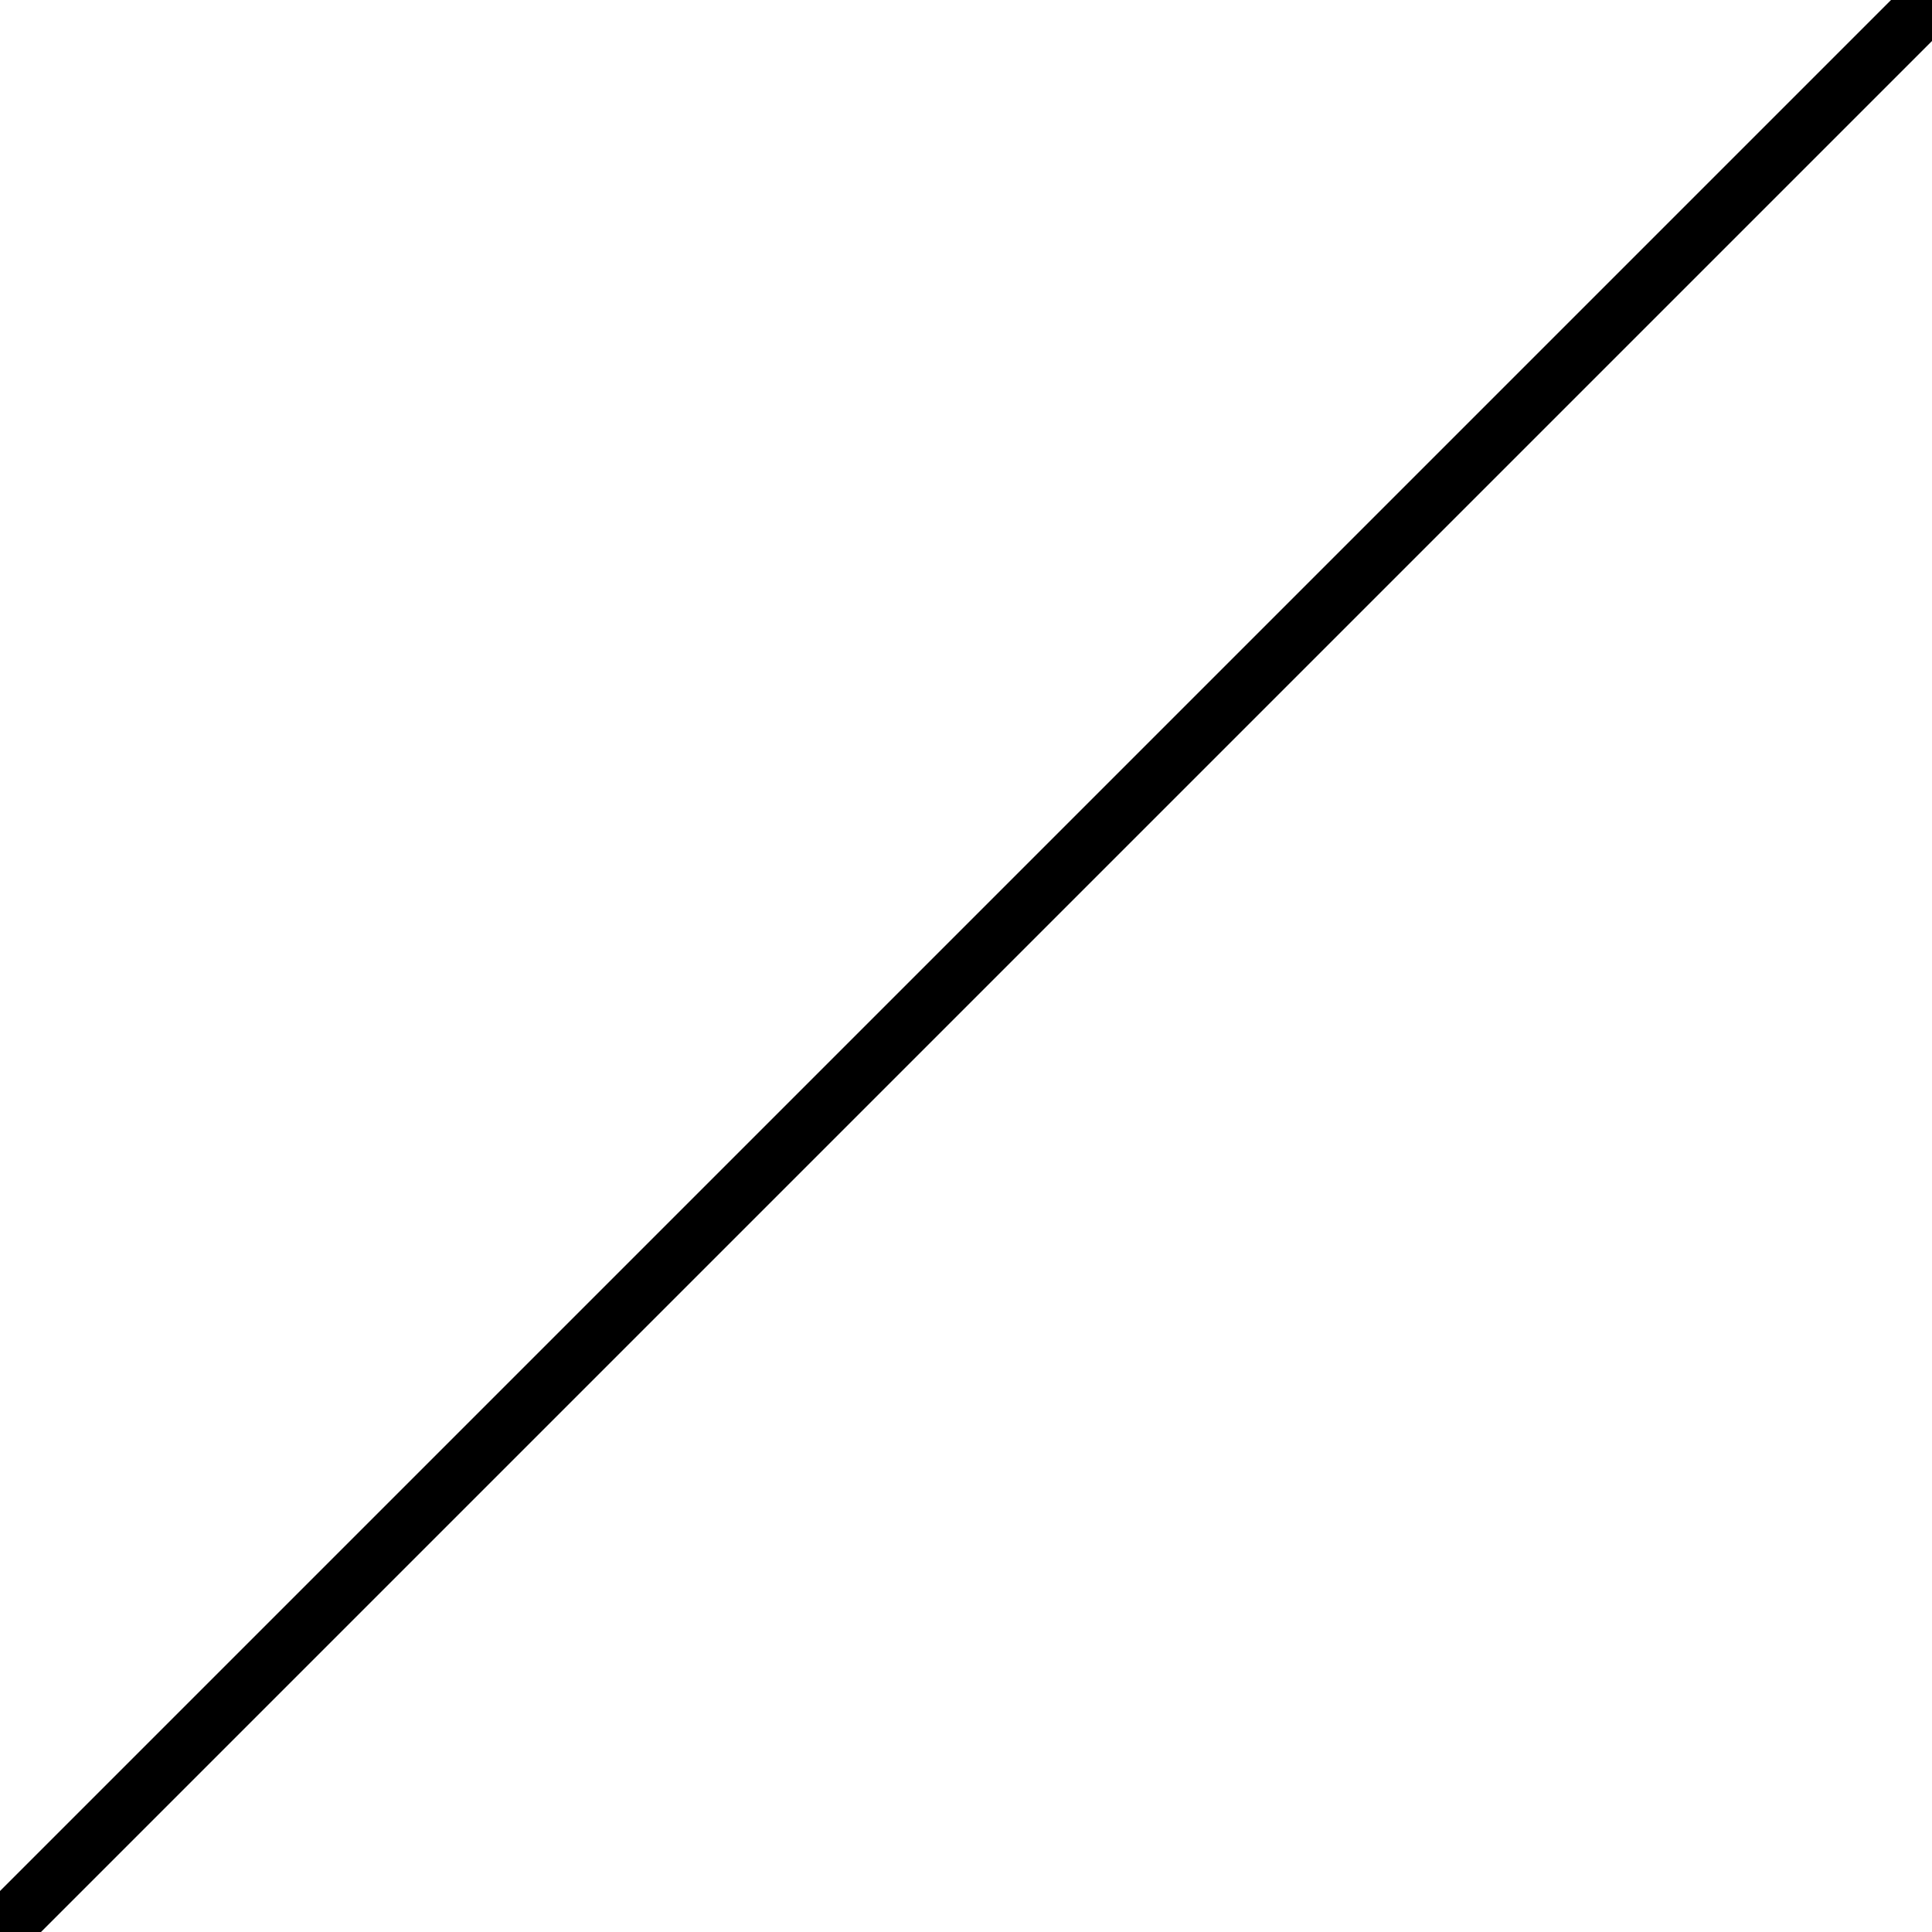
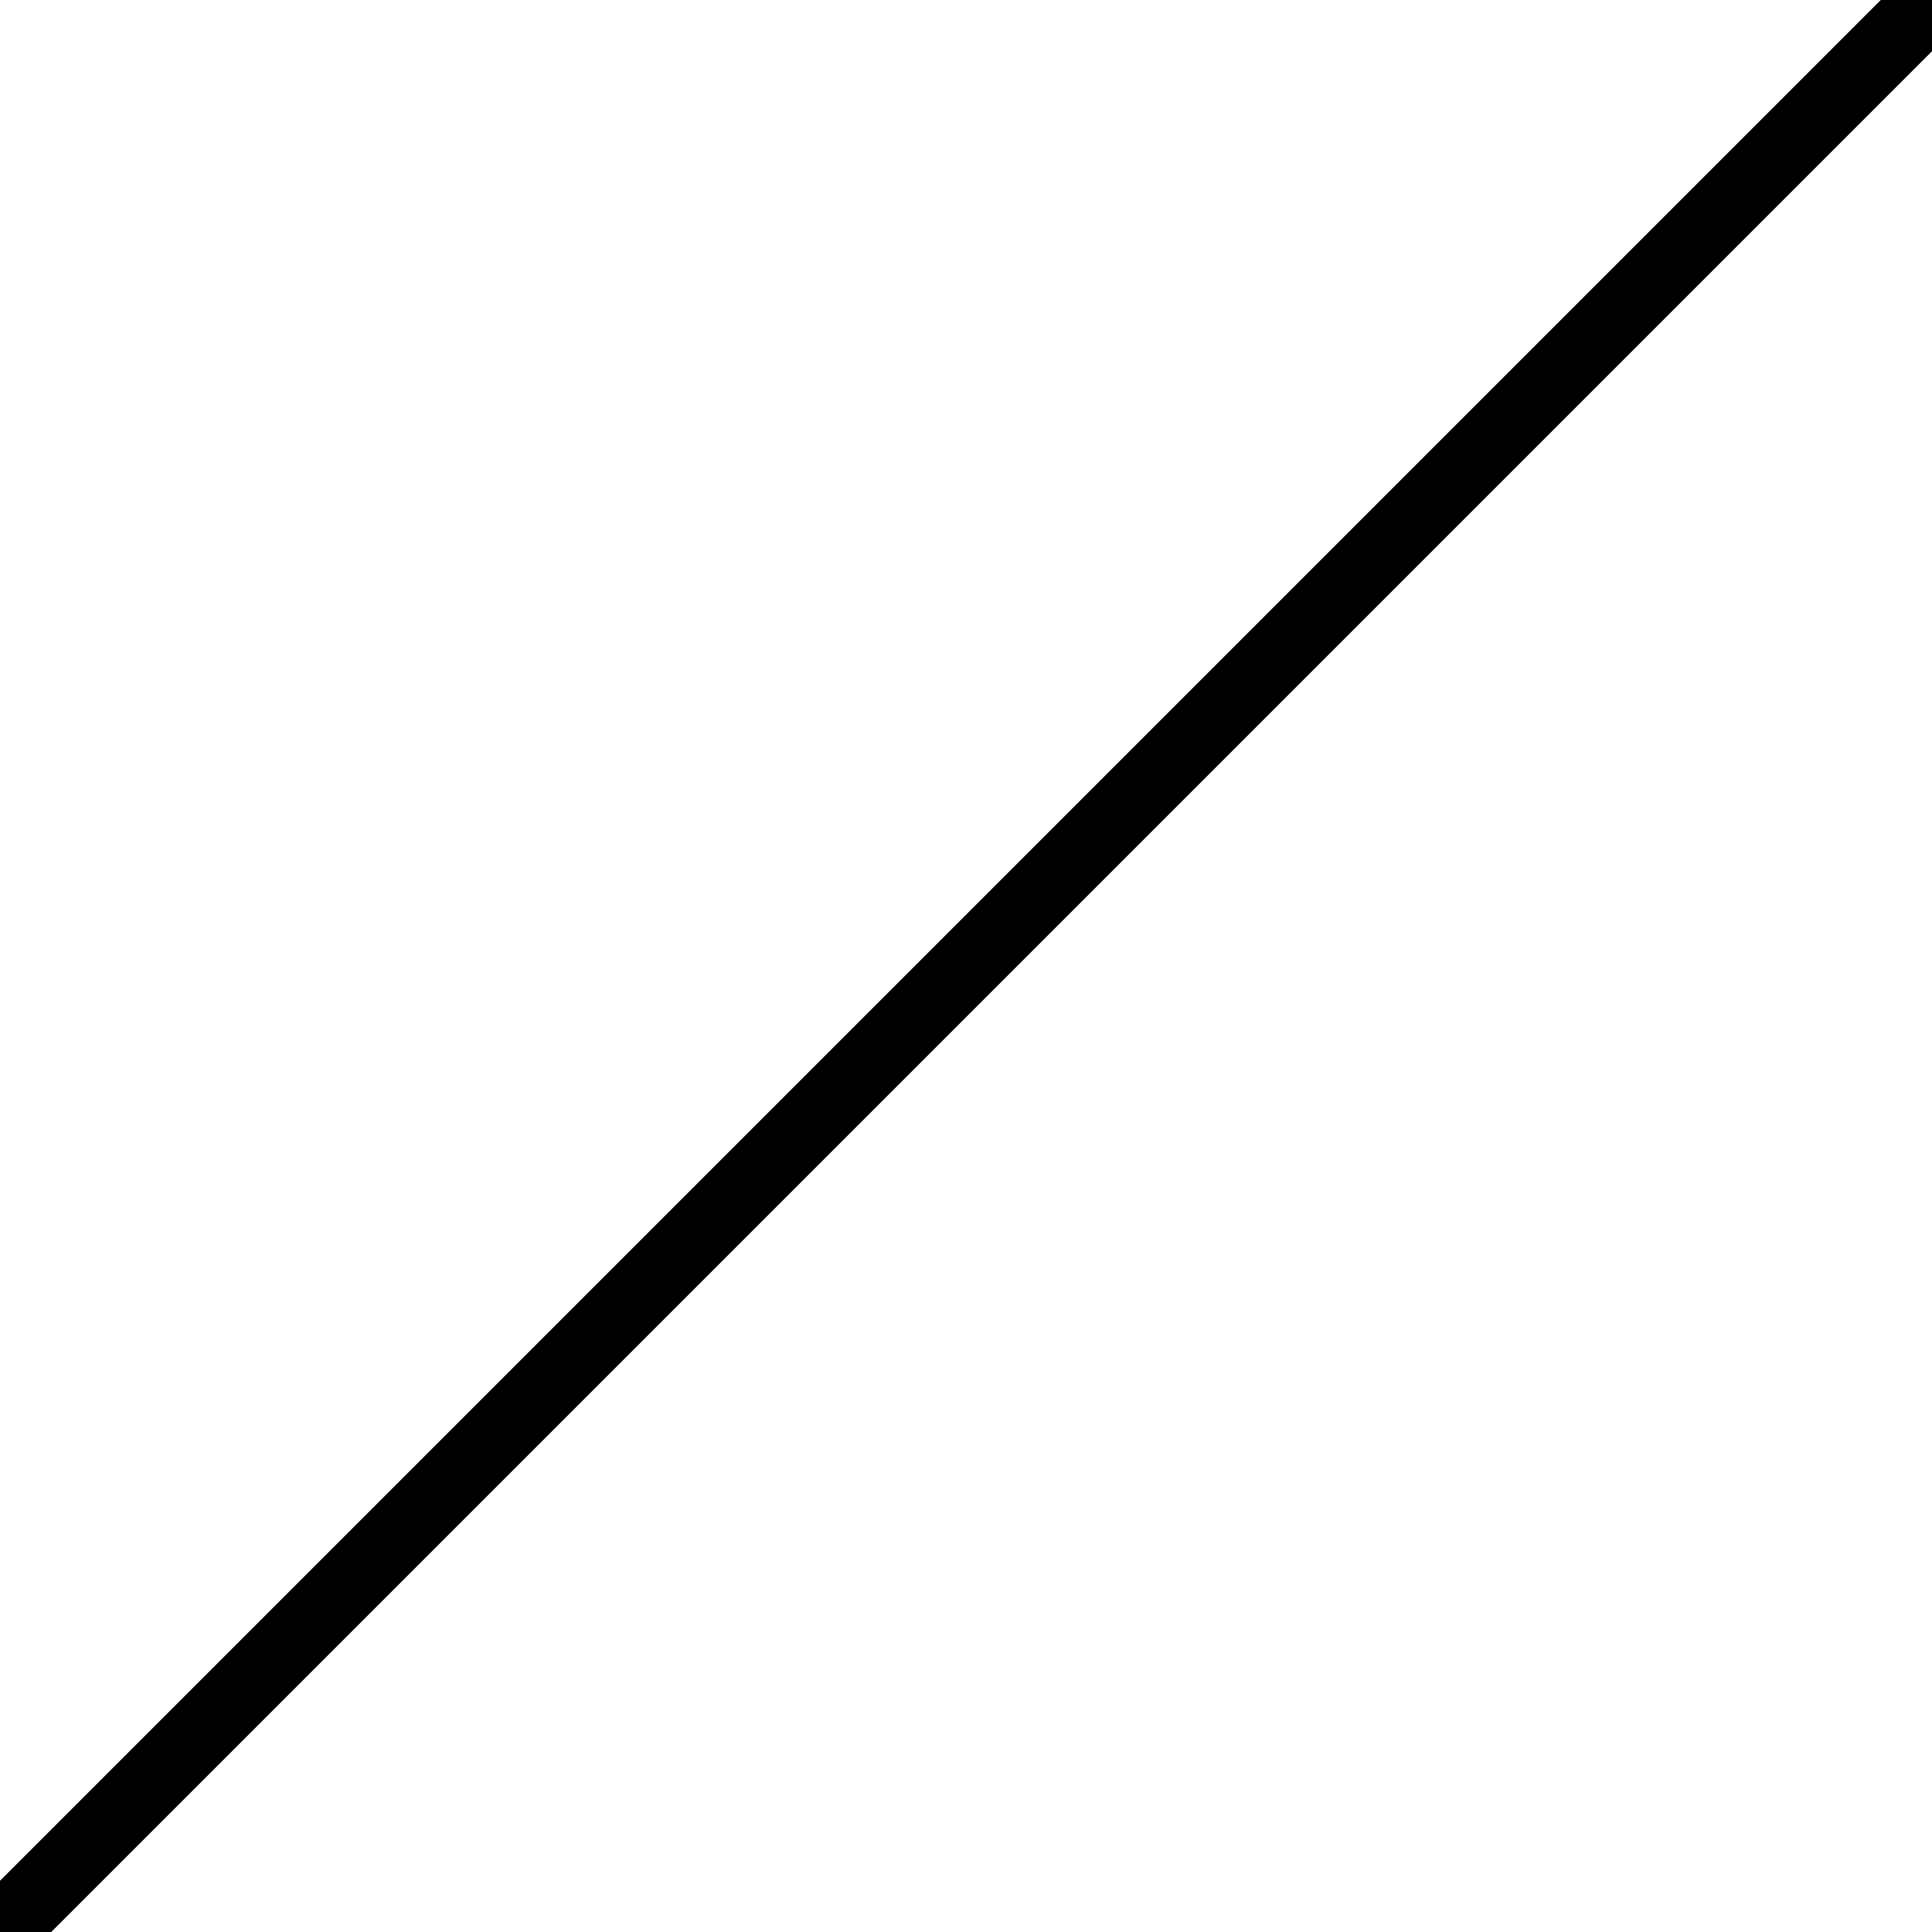
<svg xmlns="http://www.w3.org/2000/svg" ref="svg" viewBox="0 0 40 40" width="40" height="40">
-   <path stroke-linejoin="round" fill="none" stroke="currentColor" stroke-width="1.2" fill-rule="evenodd" d="M0 40L40-0" />
+   <path stroke-linejoin="round" fill="none" stroke="currentColor" stroke-width="1.5" fill-rule="evenodd" d="M0 40L40-0" />
</svg>
